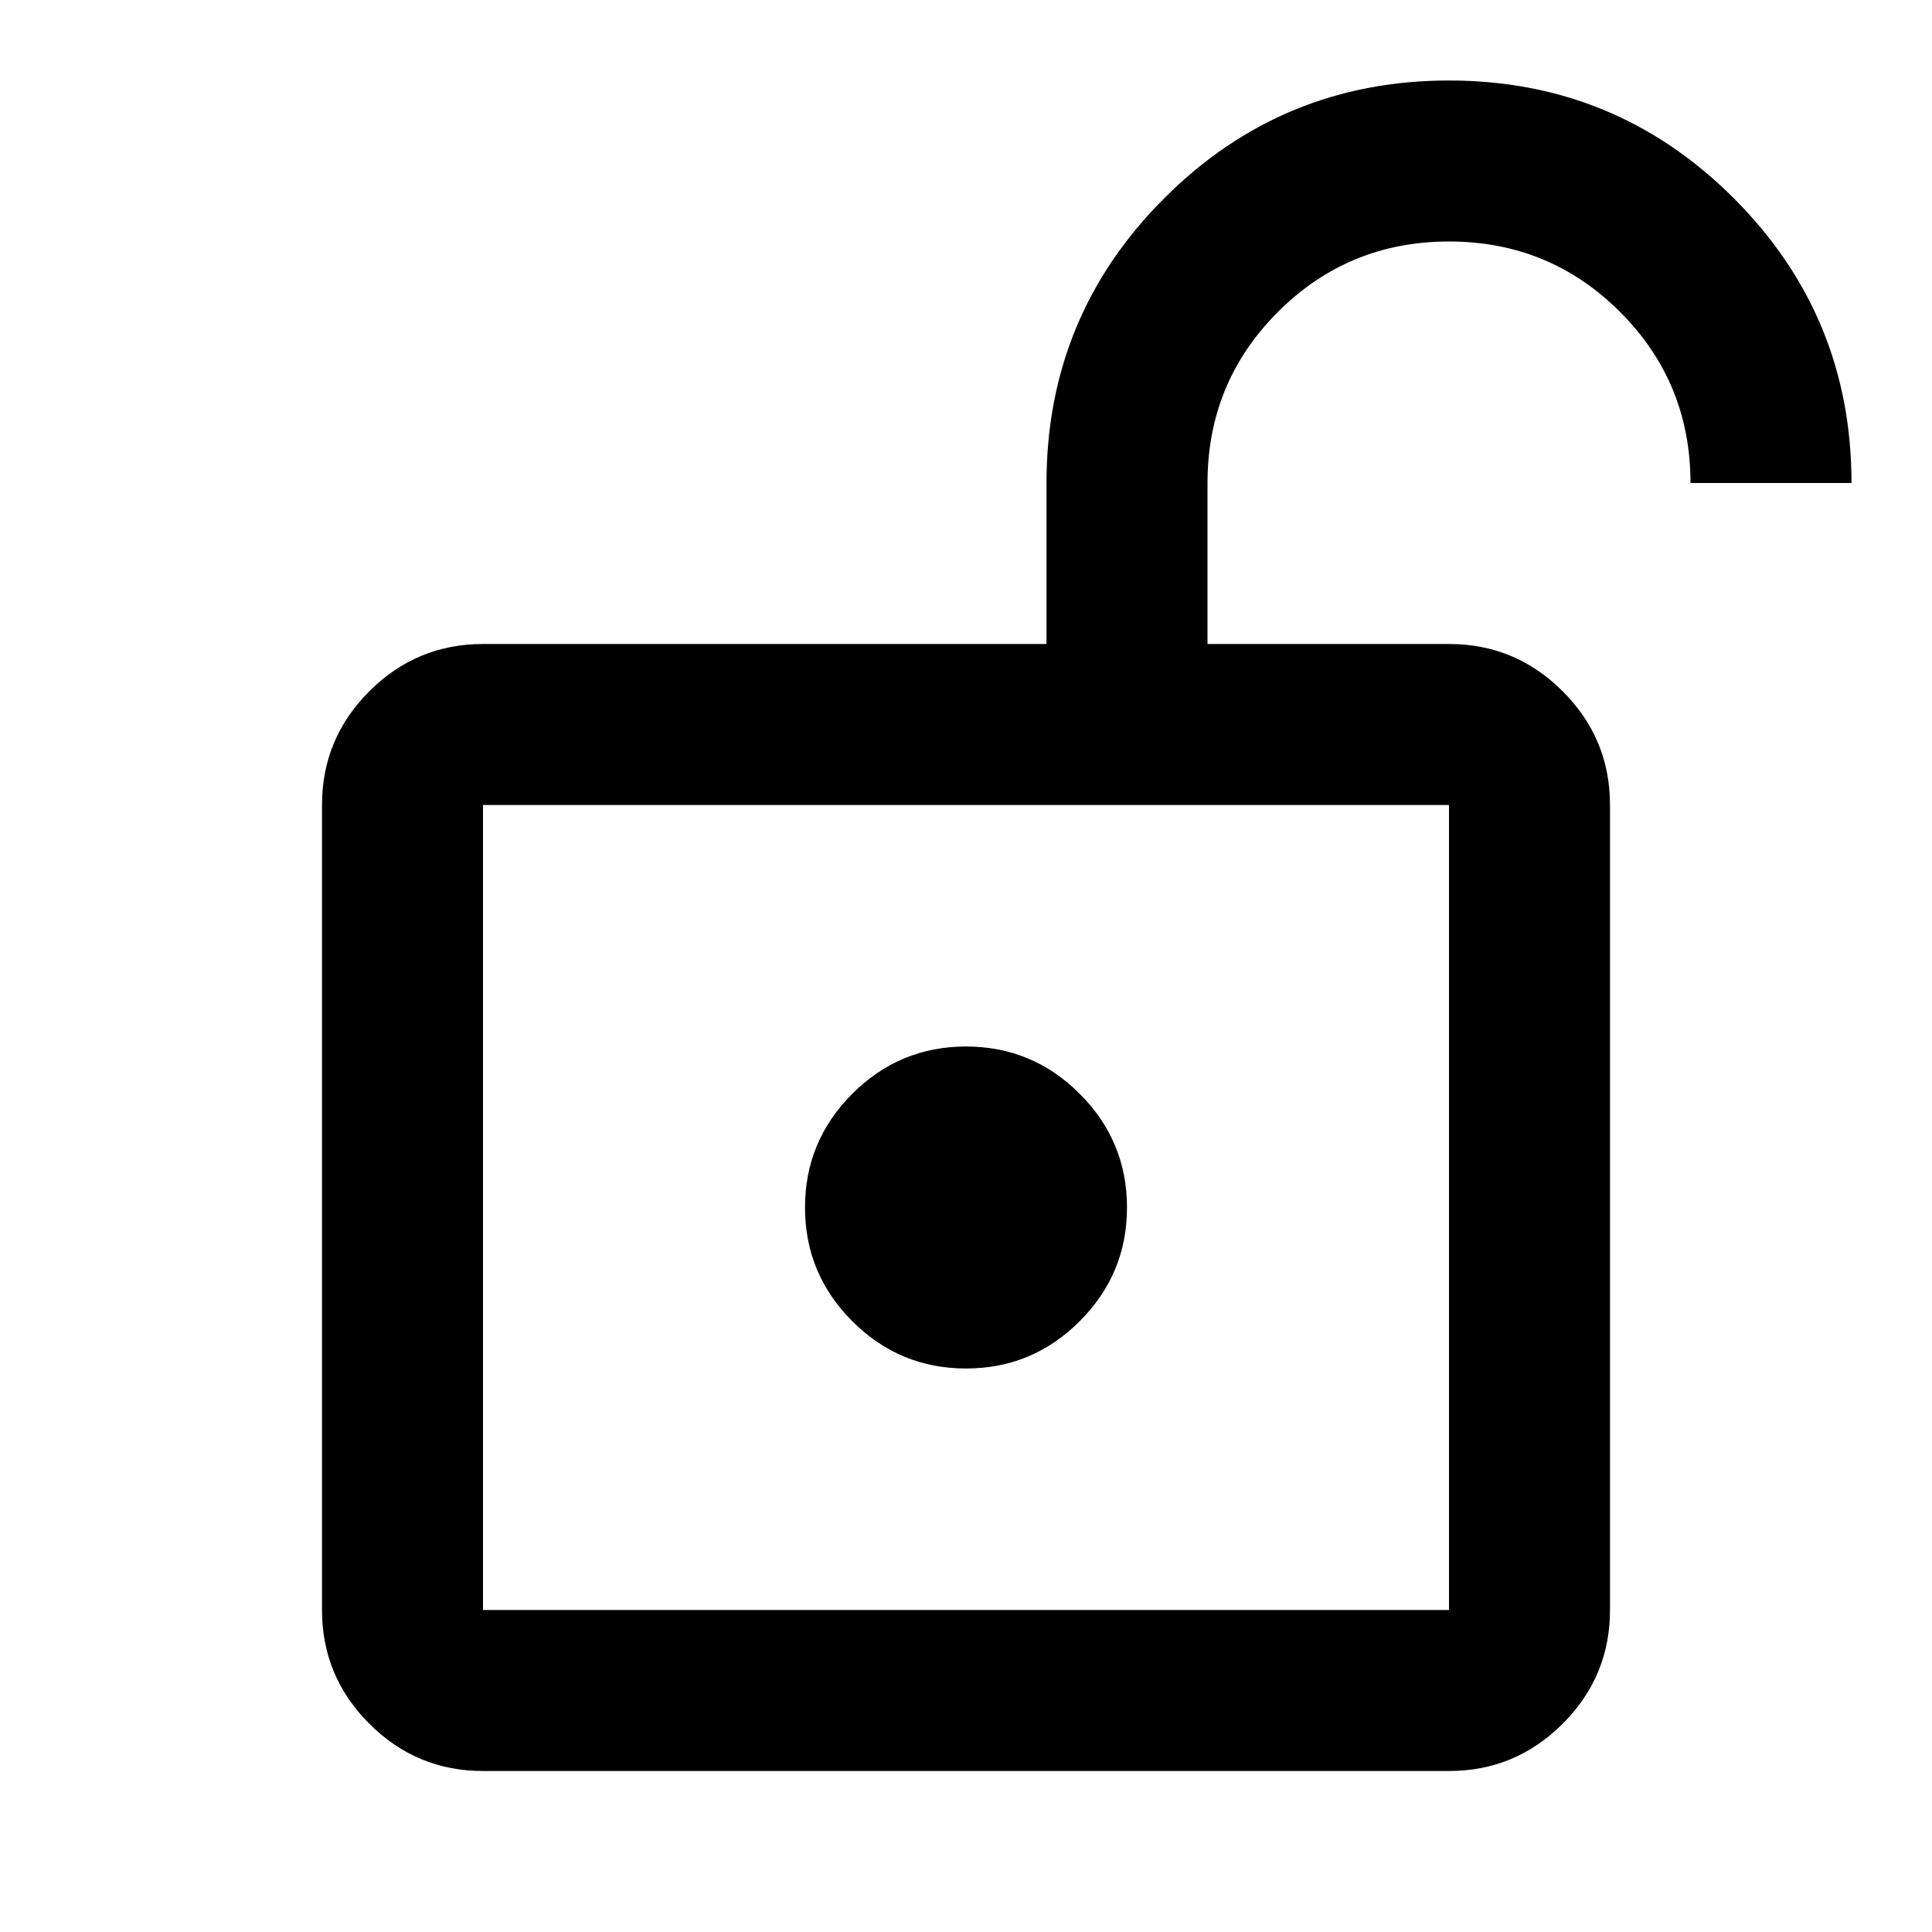
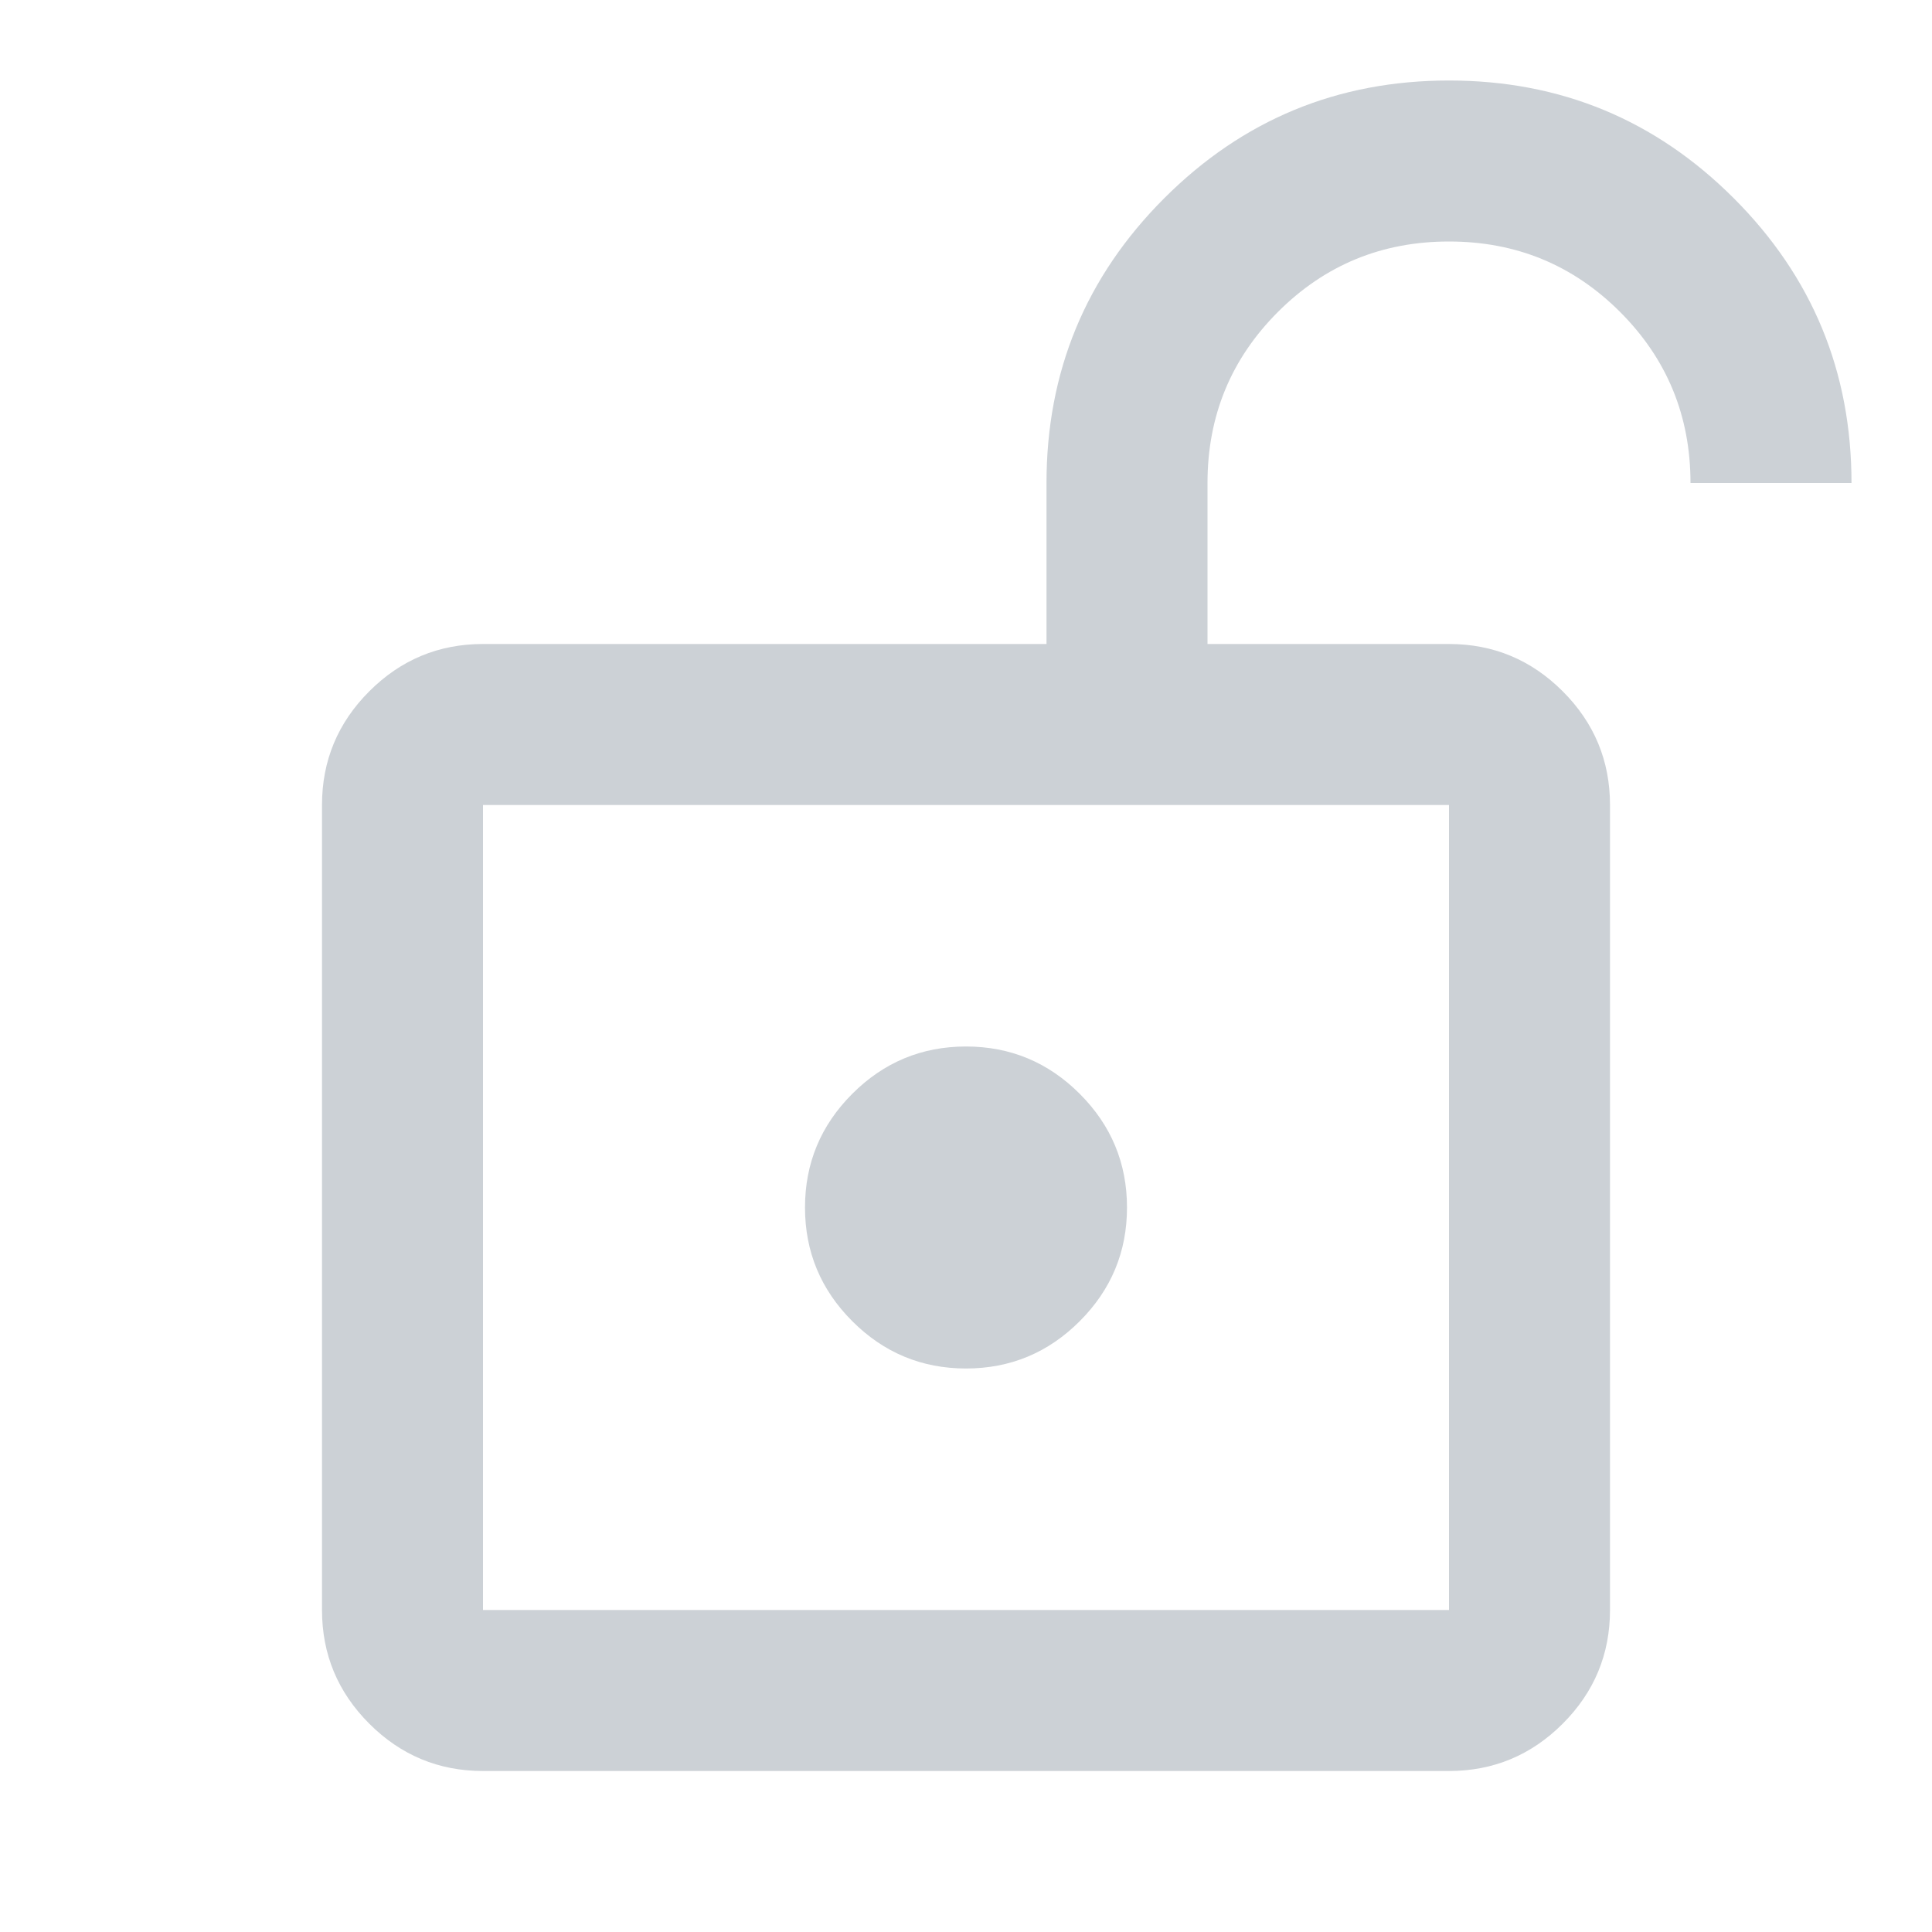
- <svg xmlns="http://www.w3.org/2000/svg" height="24" viewBox="0 -960 960 960" width="24">
+ <svg xmlns="http://www.w3.org/2000/svg" height="24" viewBox="0 -960 960 960" width="24" fill="rgb(204, 209, 214)">
  <path d="M240-160h480v-400H240v400Zm240-120q33 0 56.5-23.5T560-360q0-33-23.5-56.5T480-440q-33 0-56.5 23.5T400-360q0 33 23.5 56.5T480-280ZM240-160v-400 400Zm0 80q-33 0-56.5-23.5T160-160v-400q0-33 23.5-56.5T240-640h280v-80q0-83 58.5-141.5T720-920q83 0 141.5 58.5T920-720h-80q0-50-35-85t-85-35q-50 0-85 35t-35 85v80h120q33 0 56.5 23.5T800-560v400q0 33-23.5 56.5T720-80H240Z" />
</svg>
